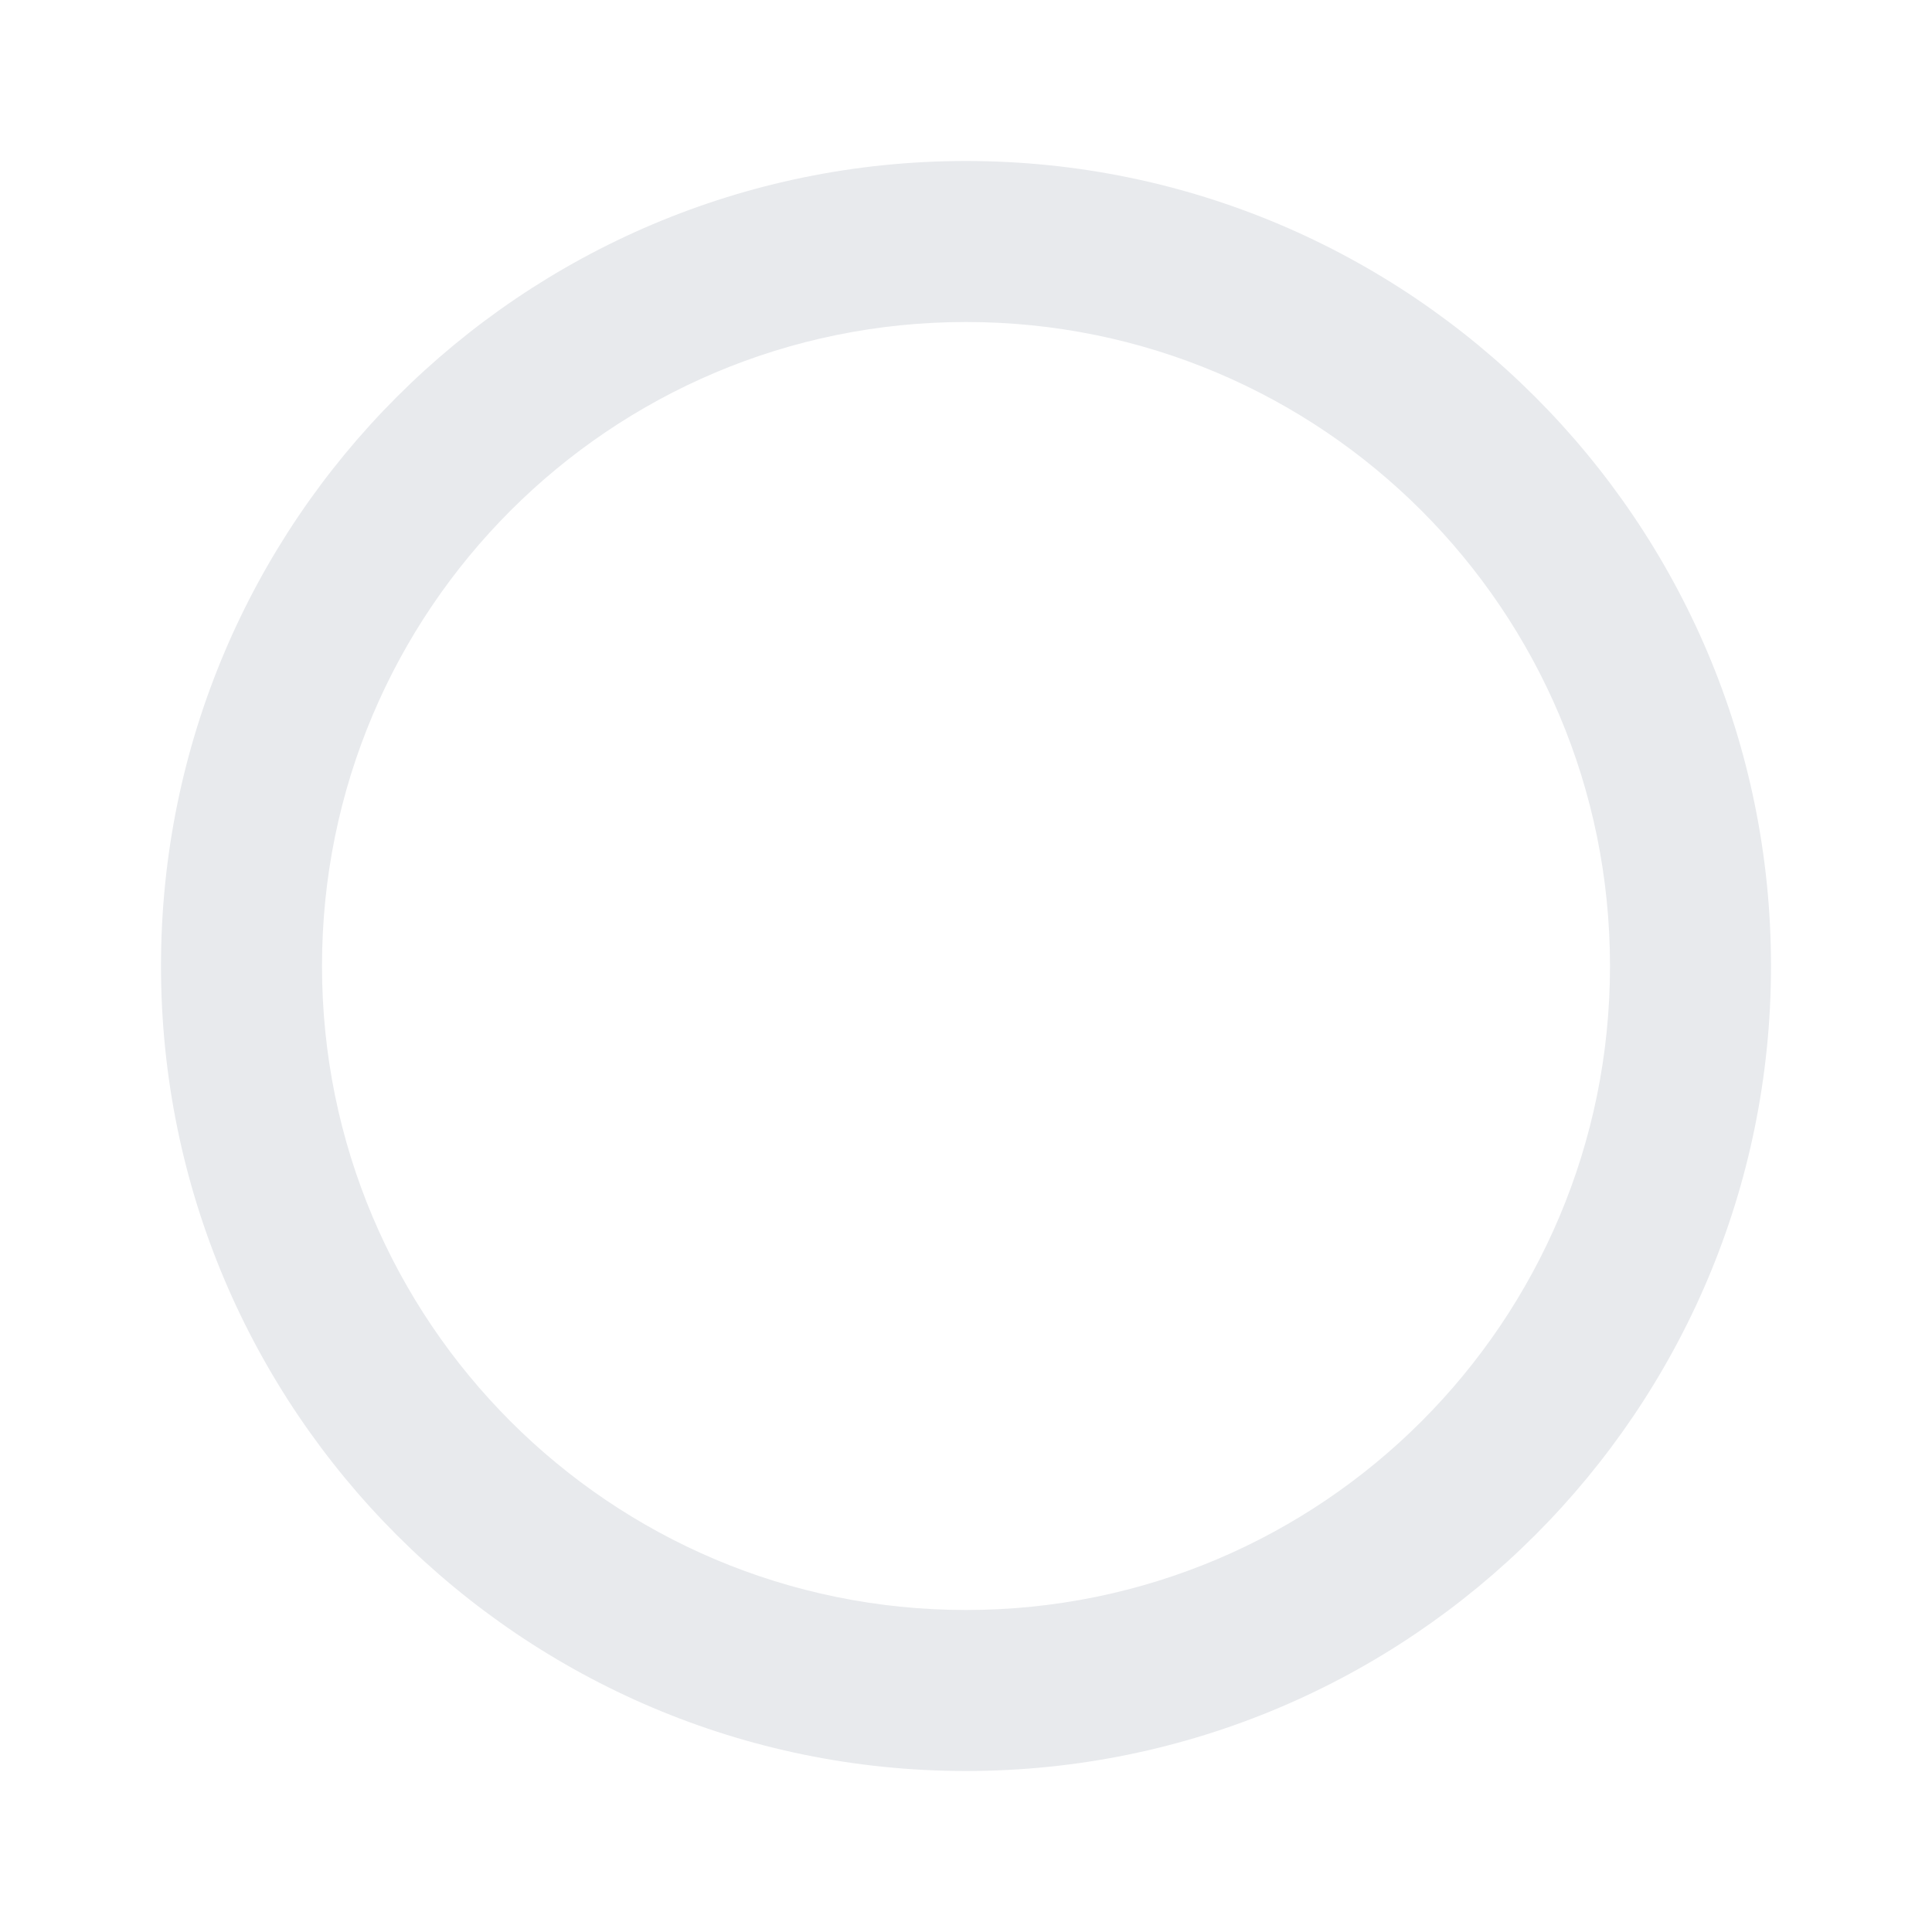
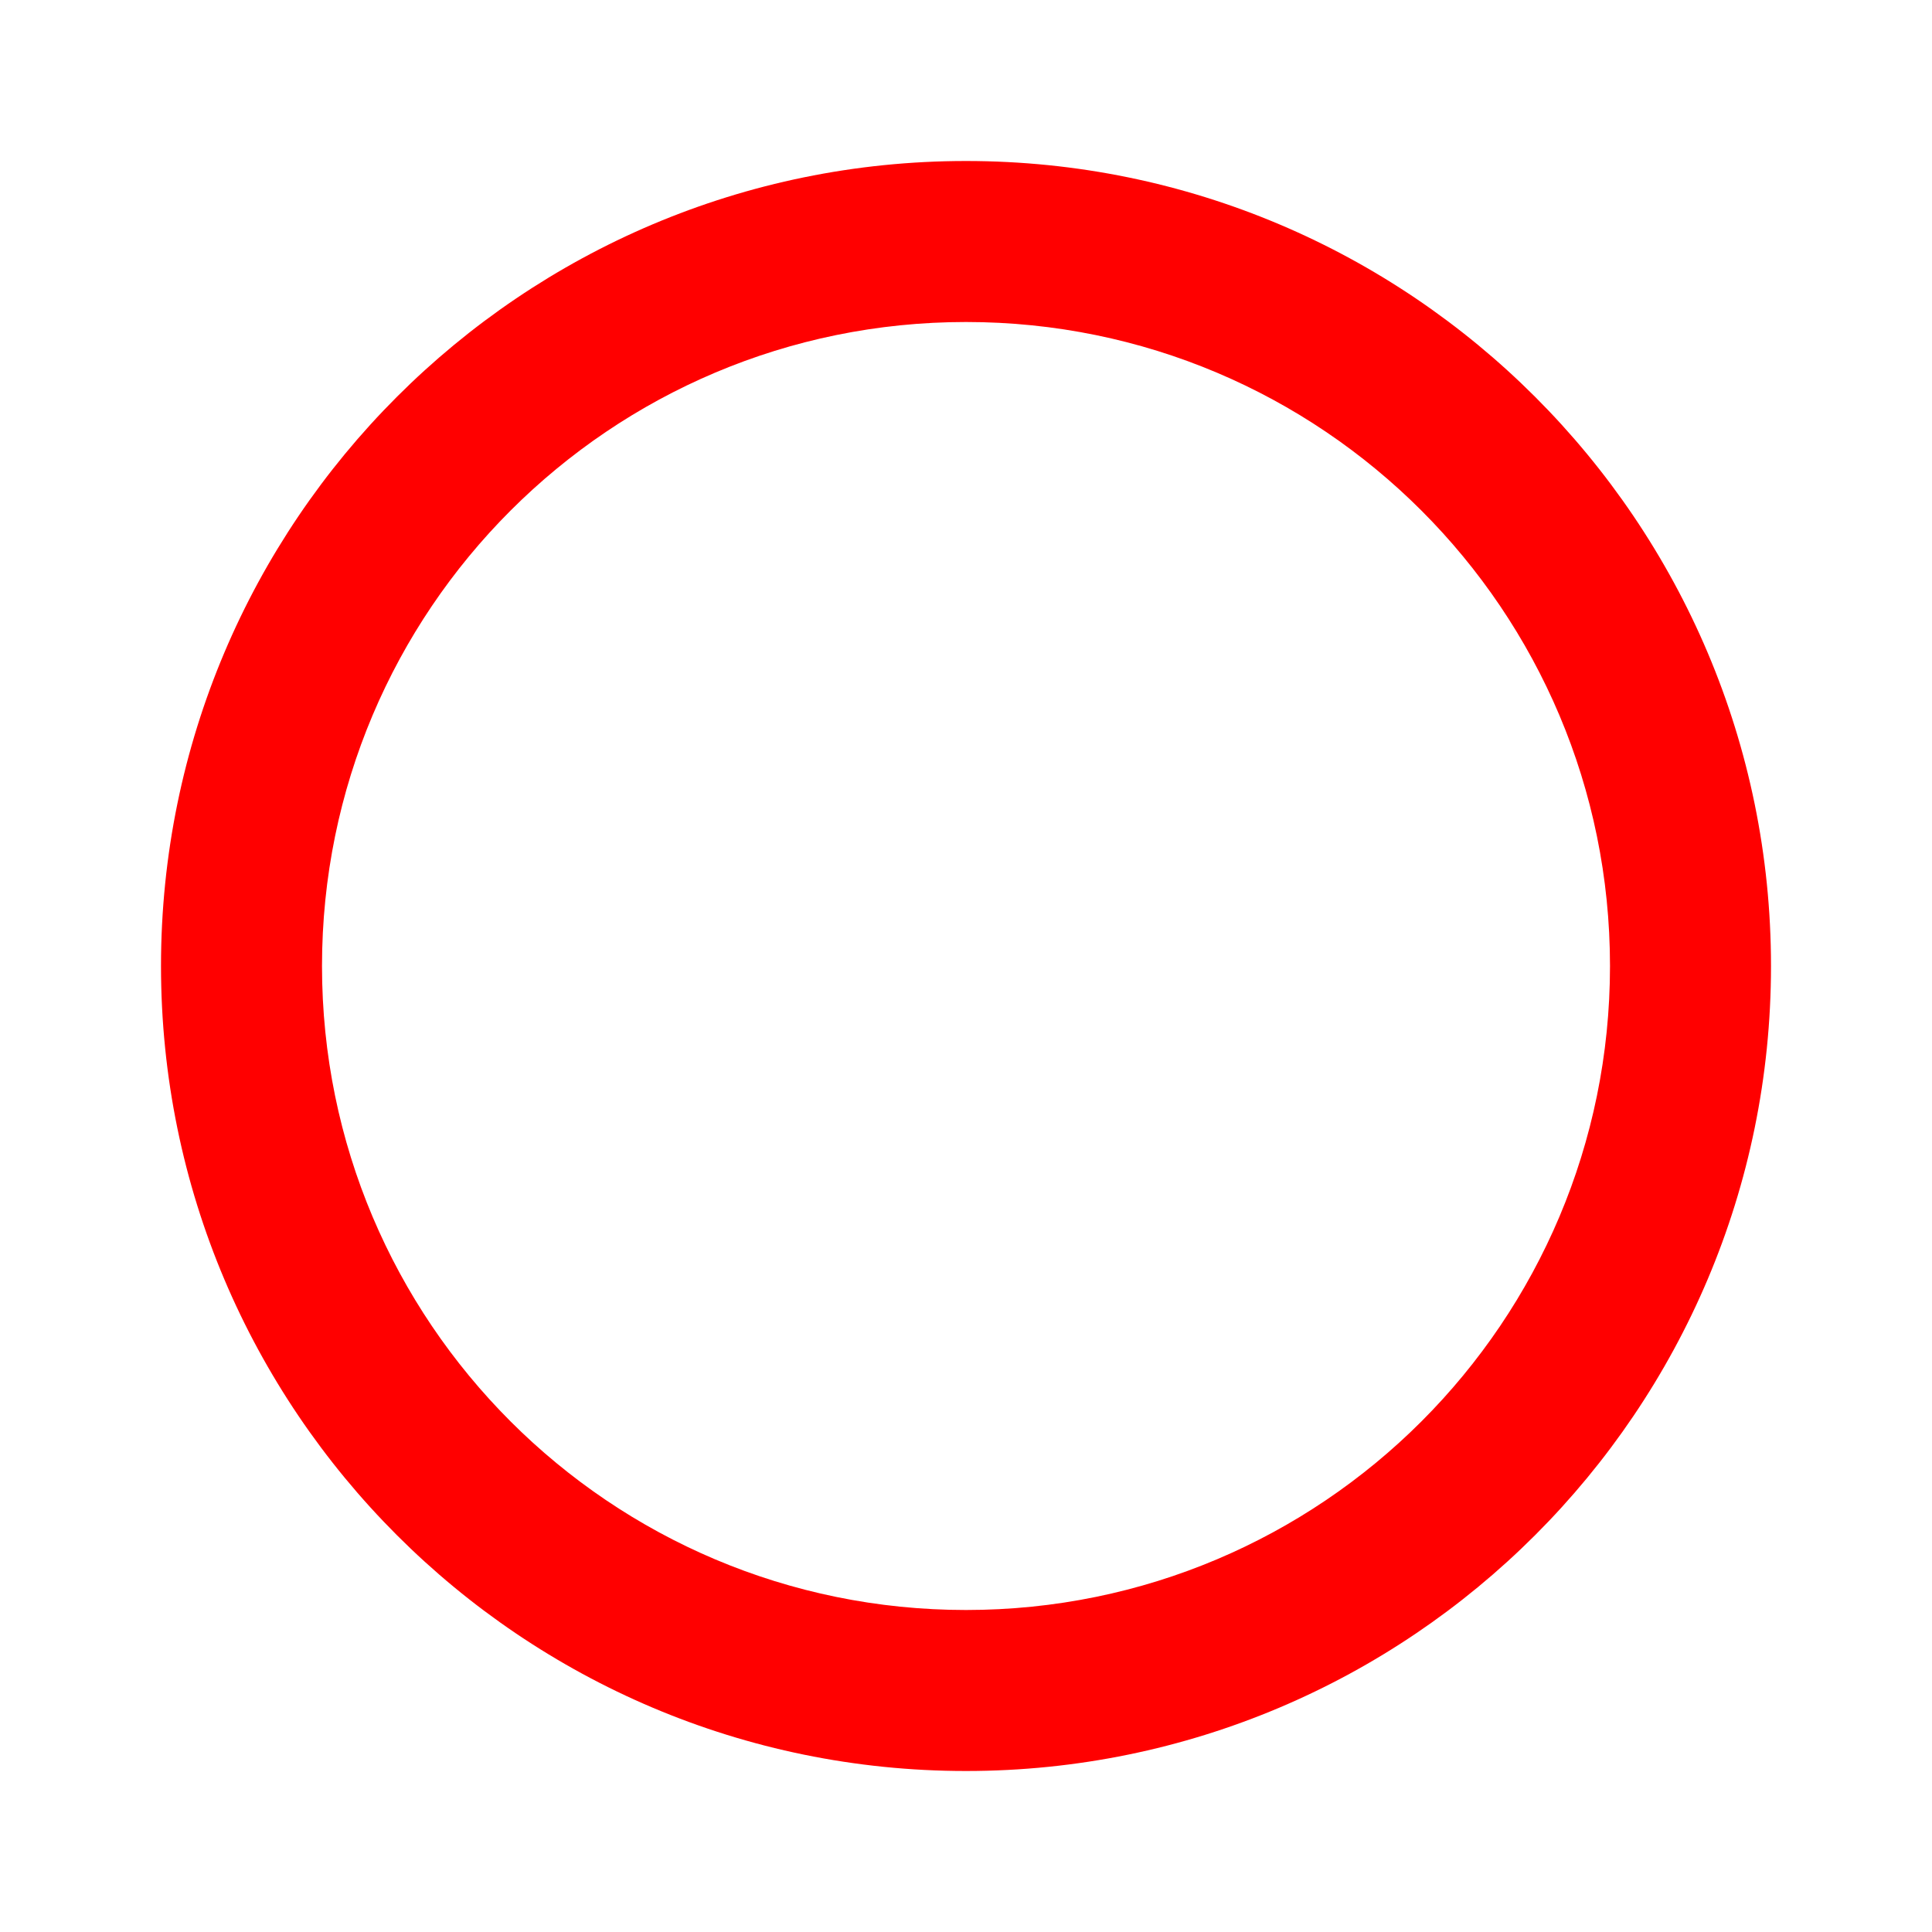
- <svg xmlns="http://www.w3.org/2000/svg" height="24px" viewBox="0 0 24 24" width="24px" fill="#e8eaed">
+ <svg xmlns="http://www.w3.org/2000/svg" height="24px" viewBox="0 0 24 24" width="24px" fill="#ff0000">
  <path d="M0 0h24v24H0V0z" fill="none" />
  <path d="M12 2C6.48 2 2 6.48 2 12s4.48 10 10 10 10-4.48 10-10S17.52 2 12 2zm0 18c-4.42 0-8-3.58-8-8s3.58-8 8-8 8 3.58 8 8-3.58 8-8 8z" />
</svg>
